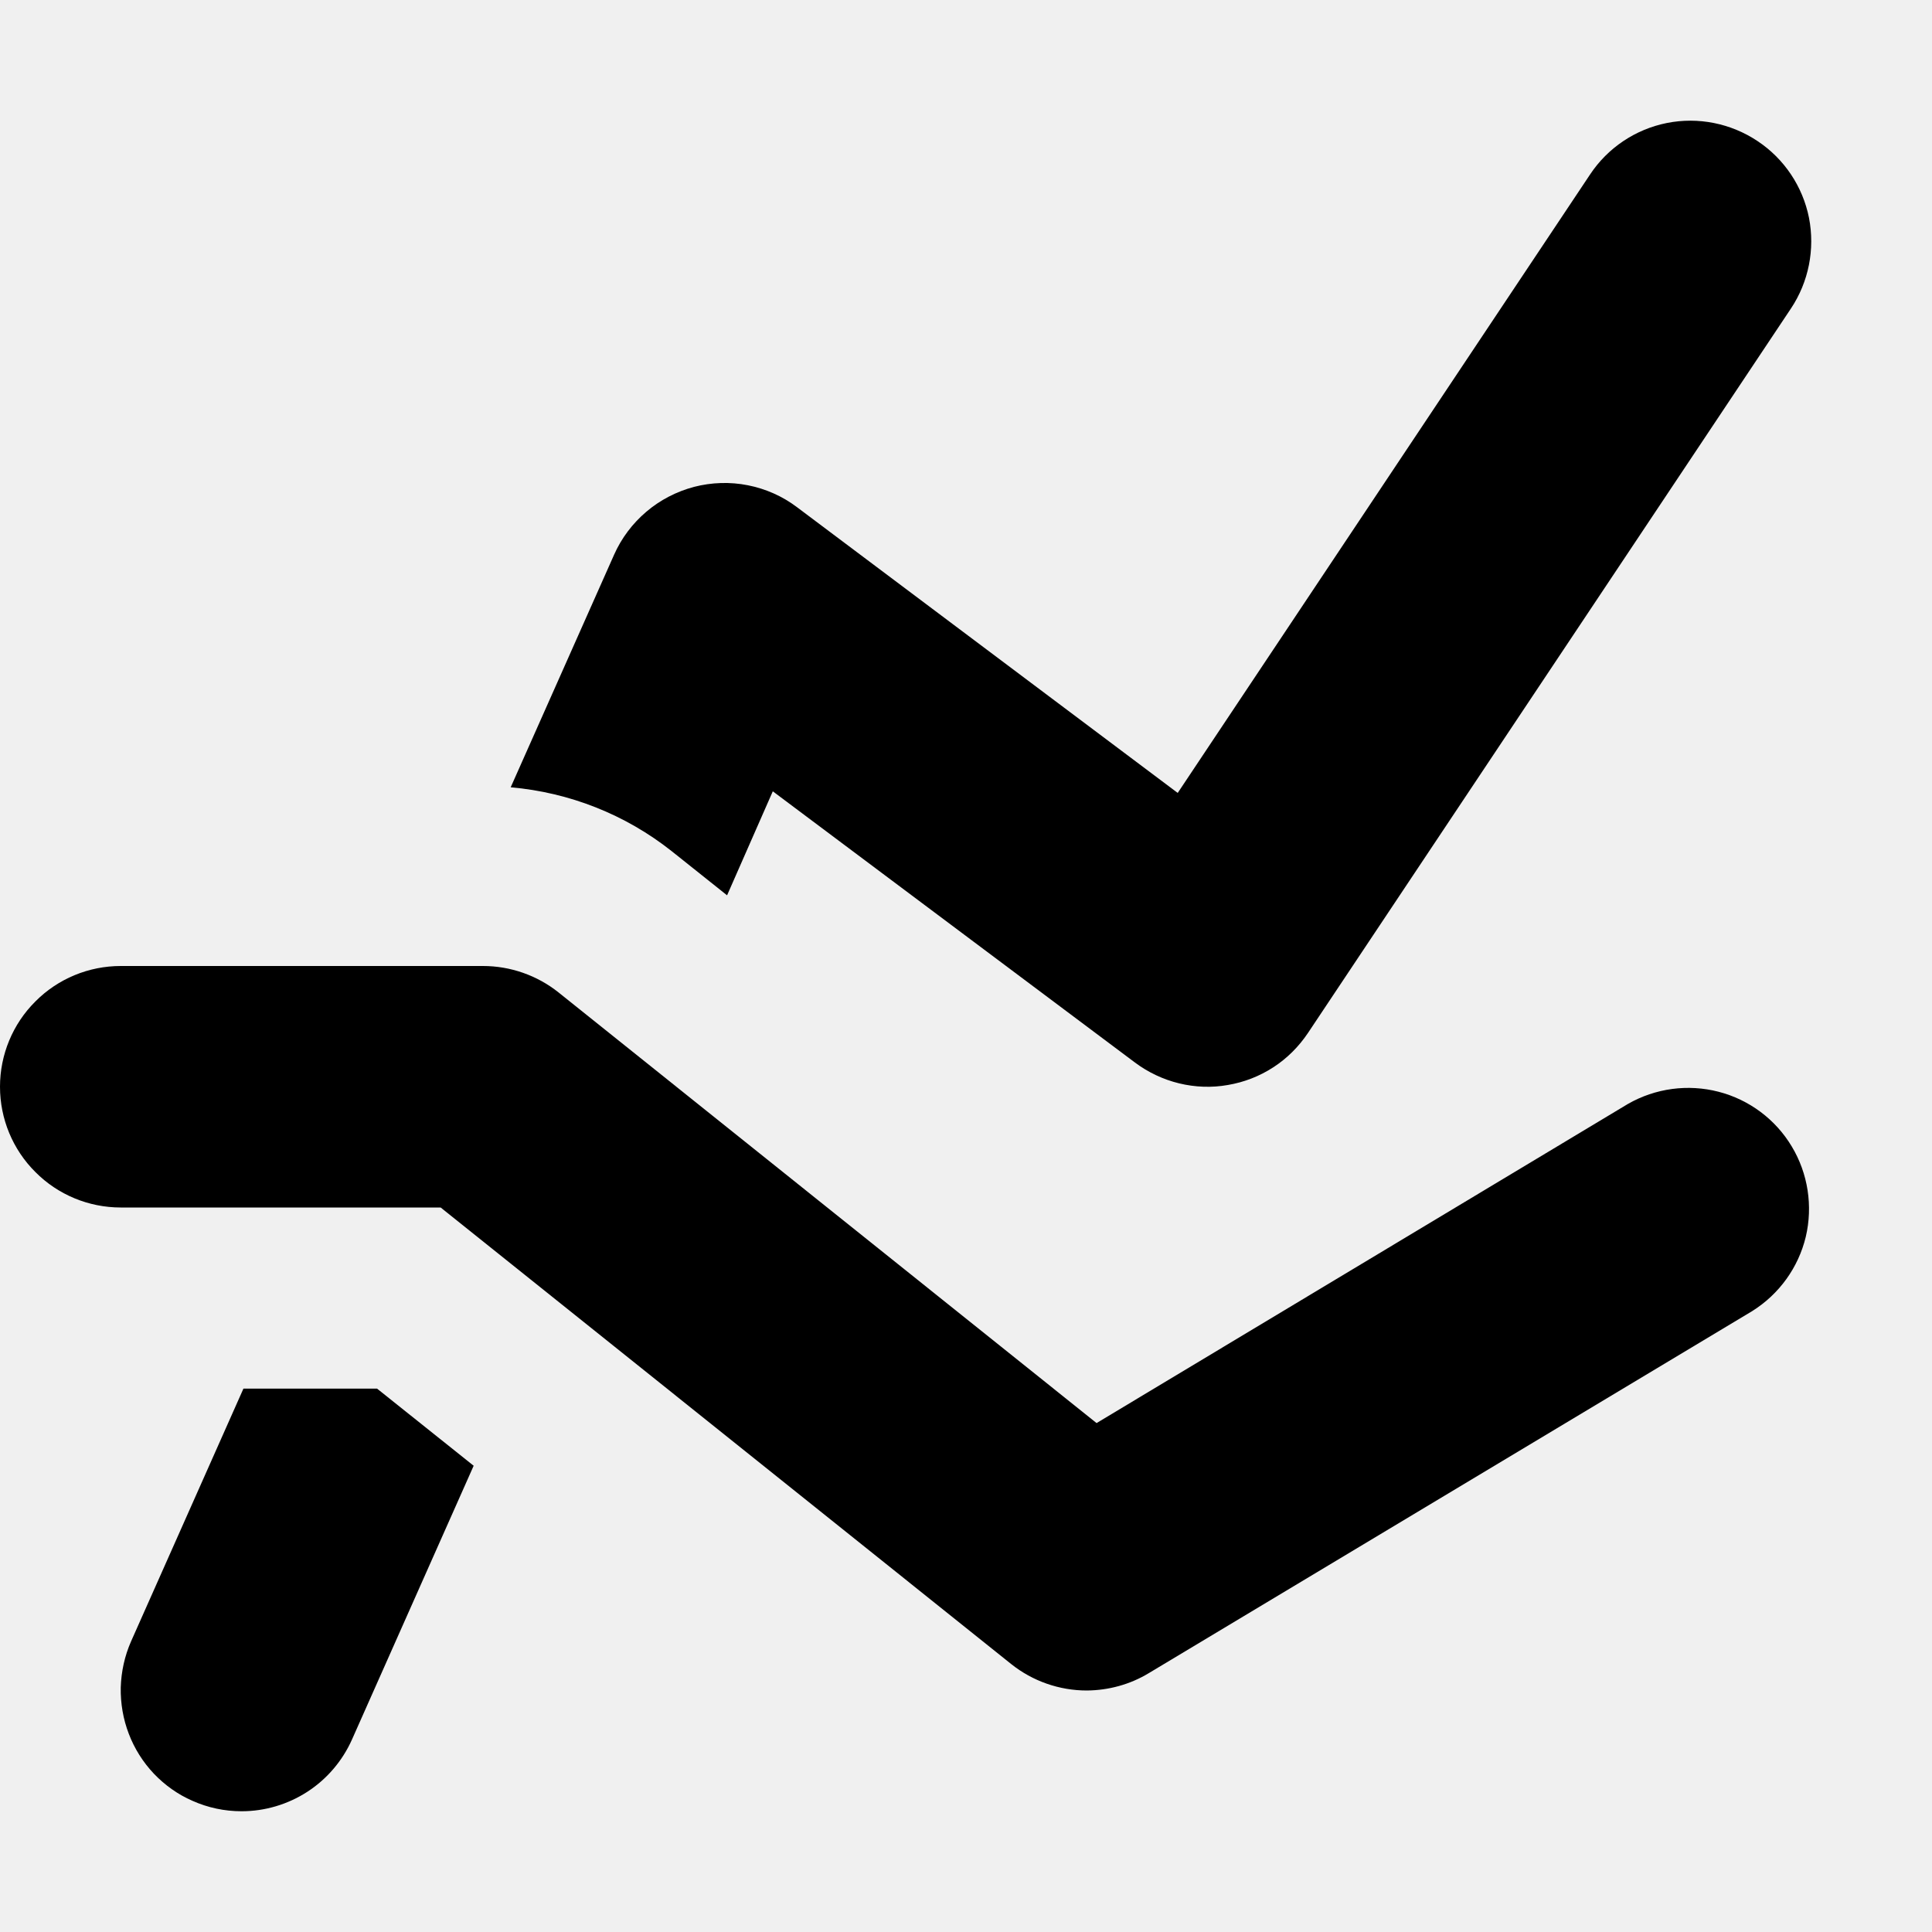
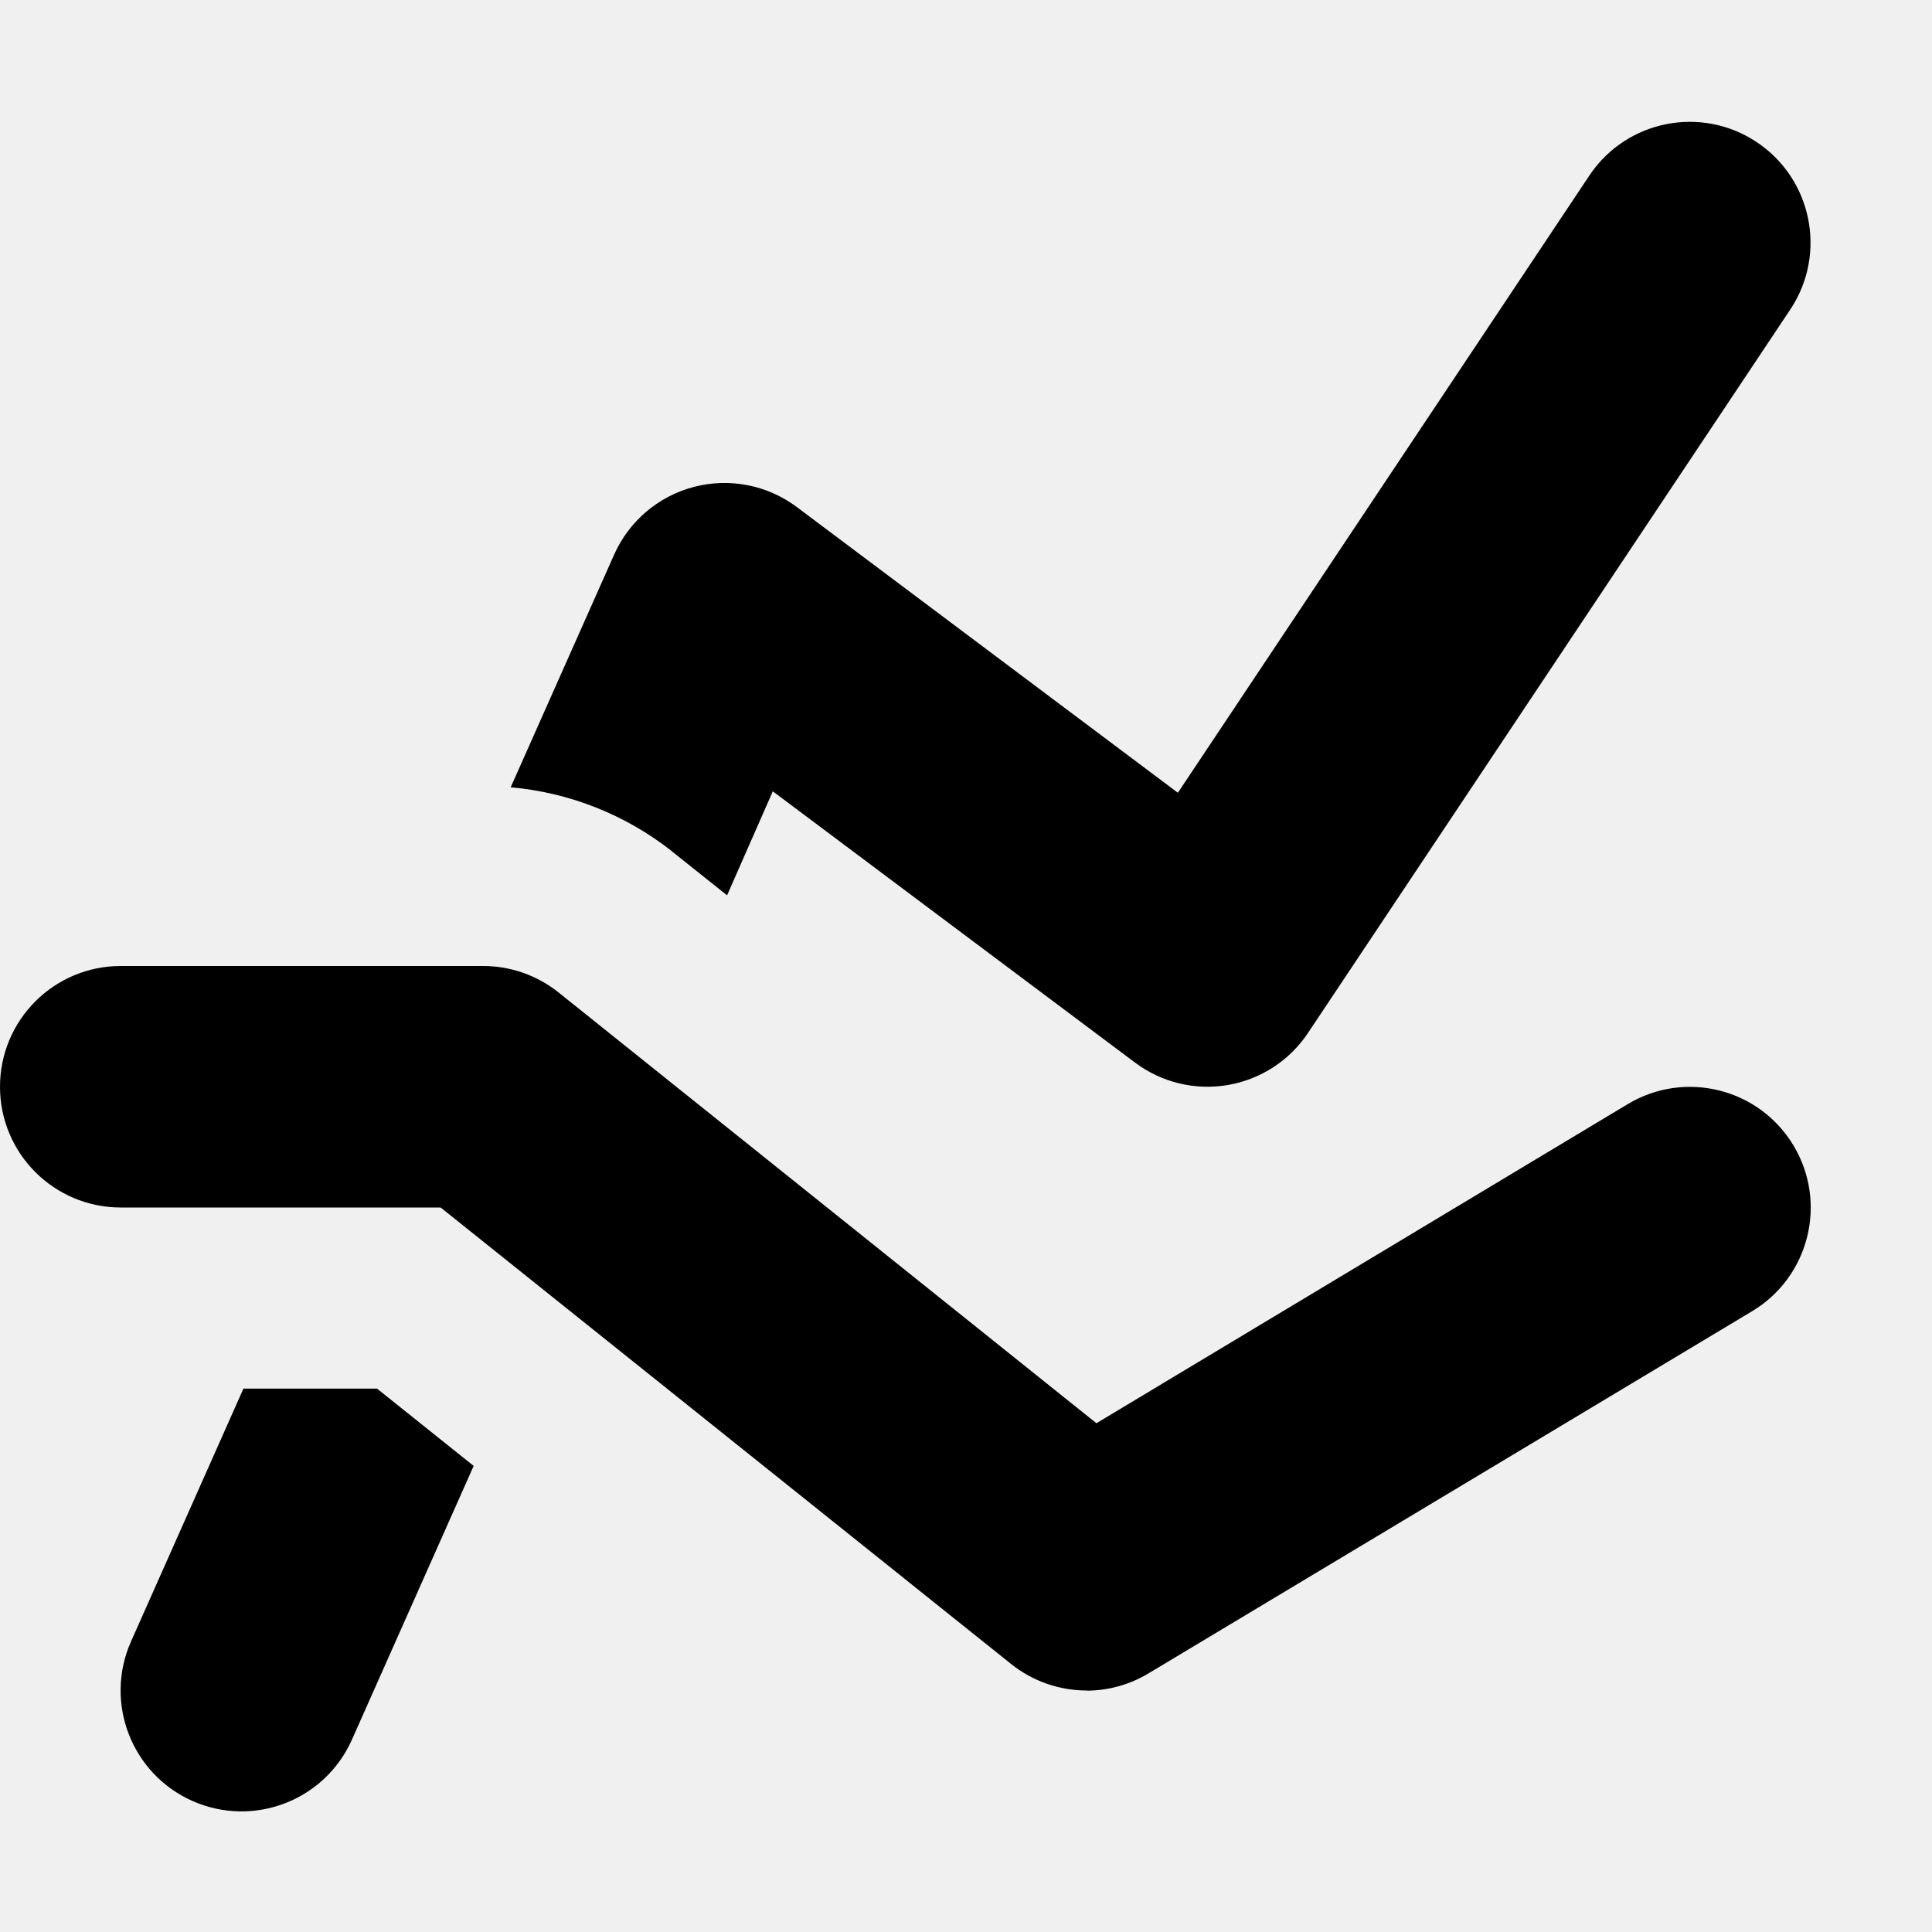
- <svg xmlns="http://www.w3.org/2000/svg" width="12" height="12" viewBox="0 0 12 12" fill="none">
-   <g clip-path="url(#clip0_1457_832)">
-     <path d="M4.171 5.286L4.516 5.561L4.8 4.915L7.05 6.6C7.132 6.661 7.225 6.705 7.324 6.729C7.423 6.753 7.526 6.757 7.627 6.739C7.727 6.722 7.823 6.685 7.909 6.629C7.994 6.574 8.067 6.501 8.124 6.416L11.124 1.916C11.234 1.751 11.274 1.548 11.236 1.353C11.197 1.158 11.082 0.986 10.916 0.876C10.751 0.766 10.548 0.725 10.353 0.764C10.158 0.803 9.986 0.918 9.876 1.084L7.315 4.925L4.95 3.15C4.86 3.082 4.756 3.036 4.645 3.014C4.534 2.992 4.42 2.996 4.311 3.024C4.202 3.053 4.101 3.105 4.015 3.178C3.929 3.251 3.86 3.342 3.814 3.446L3.172 4.89C3.537 4.922 3.884 5.059 4.171 5.286V5.286Z" fill="black" />
-     <path d="M2.342 8.625H1.512L0.814 10.195C0.774 10.286 0.753 10.383 0.75 10.481C0.748 10.579 0.765 10.678 0.8 10.769C0.835 10.861 0.888 10.945 0.956 11.017C1.024 11.088 1.105 11.146 1.195 11.185C1.291 11.228 1.395 11.25 1.5 11.25C1.645 11.25 1.787 11.208 1.909 11.129C2.031 11.05 2.127 10.937 2.186 10.805L2.942 9.104L2.342 8.625Z" fill="black" />
-     <path d="M6.75 10.5C6.58 10.5 6.414 10.442 6.281 10.336L2.737 7.5H0.75C0.551 7.5 0.36 7.421 0.22 7.28C0.079 7.14 0 6.949 0 6.75C0 6.551 0.079 6.36 0.22 6.22C0.36 6.079 0.551 6 0.75 6H3C3.17 6 3.336 6.058 3.469 6.164L6.811 8.839L10.111 6.857C10.282 6.759 10.484 6.732 10.674 6.781C10.864 6.83 11.028 6.952 11.129 7.121C11.23 7.289 11.261 7.491 11.216 7.682C11.17 7.873 11.051 8.038 10.884 8.143L7.134 10.393C7.018 10.463 6.885 10.499 6.75 10.5V10.5Z" fill="black" />
+ <svg xmlns="http://www.w3.org/2000/svg" width="12" height="12" viewBox="0 0 12 12">
+   <g clip-path="url(#a)">
+     <path d="m4.171 5.286.345.275.284-.646L7.05 6.6a.75.75 0 0 0 1.074-.184l3-4.5a.75.75 0 0 0-1.248-.832l-2.56 3.84L4.95 3.15a.75.75 0 0 0-1.136.296L3.172 4.89c.365.032.712.17 1 .396ZM2.342 8.625h-.83l-.698 1.57a.75.75 0 1 0 1.372.61l.756-1.7-.6-.48Z" />
+     <path d="M6.75 10.5a.75.75 0 0 1-.469-.164L2.737 7.5H.75a.75.75 0 0 1 0-1.5H3a.75.75 0 0 1 .469.164L6.81 8.84l3.3-1.982a.75.75 0 0 1 .773 1.286l-3.75 2.25a.75.75 0 0 1-.384.107Z" />
  </g>
  <defs>
-     <clipPath id="clip0_1457_832">
-       <rect width="12" height="12" fill="white" />
+     <clipPath id="a">
+       <path fill="#fff" d="M0 0h12v12H0z" />
    </clipPath>
  </defs>
</svg>
